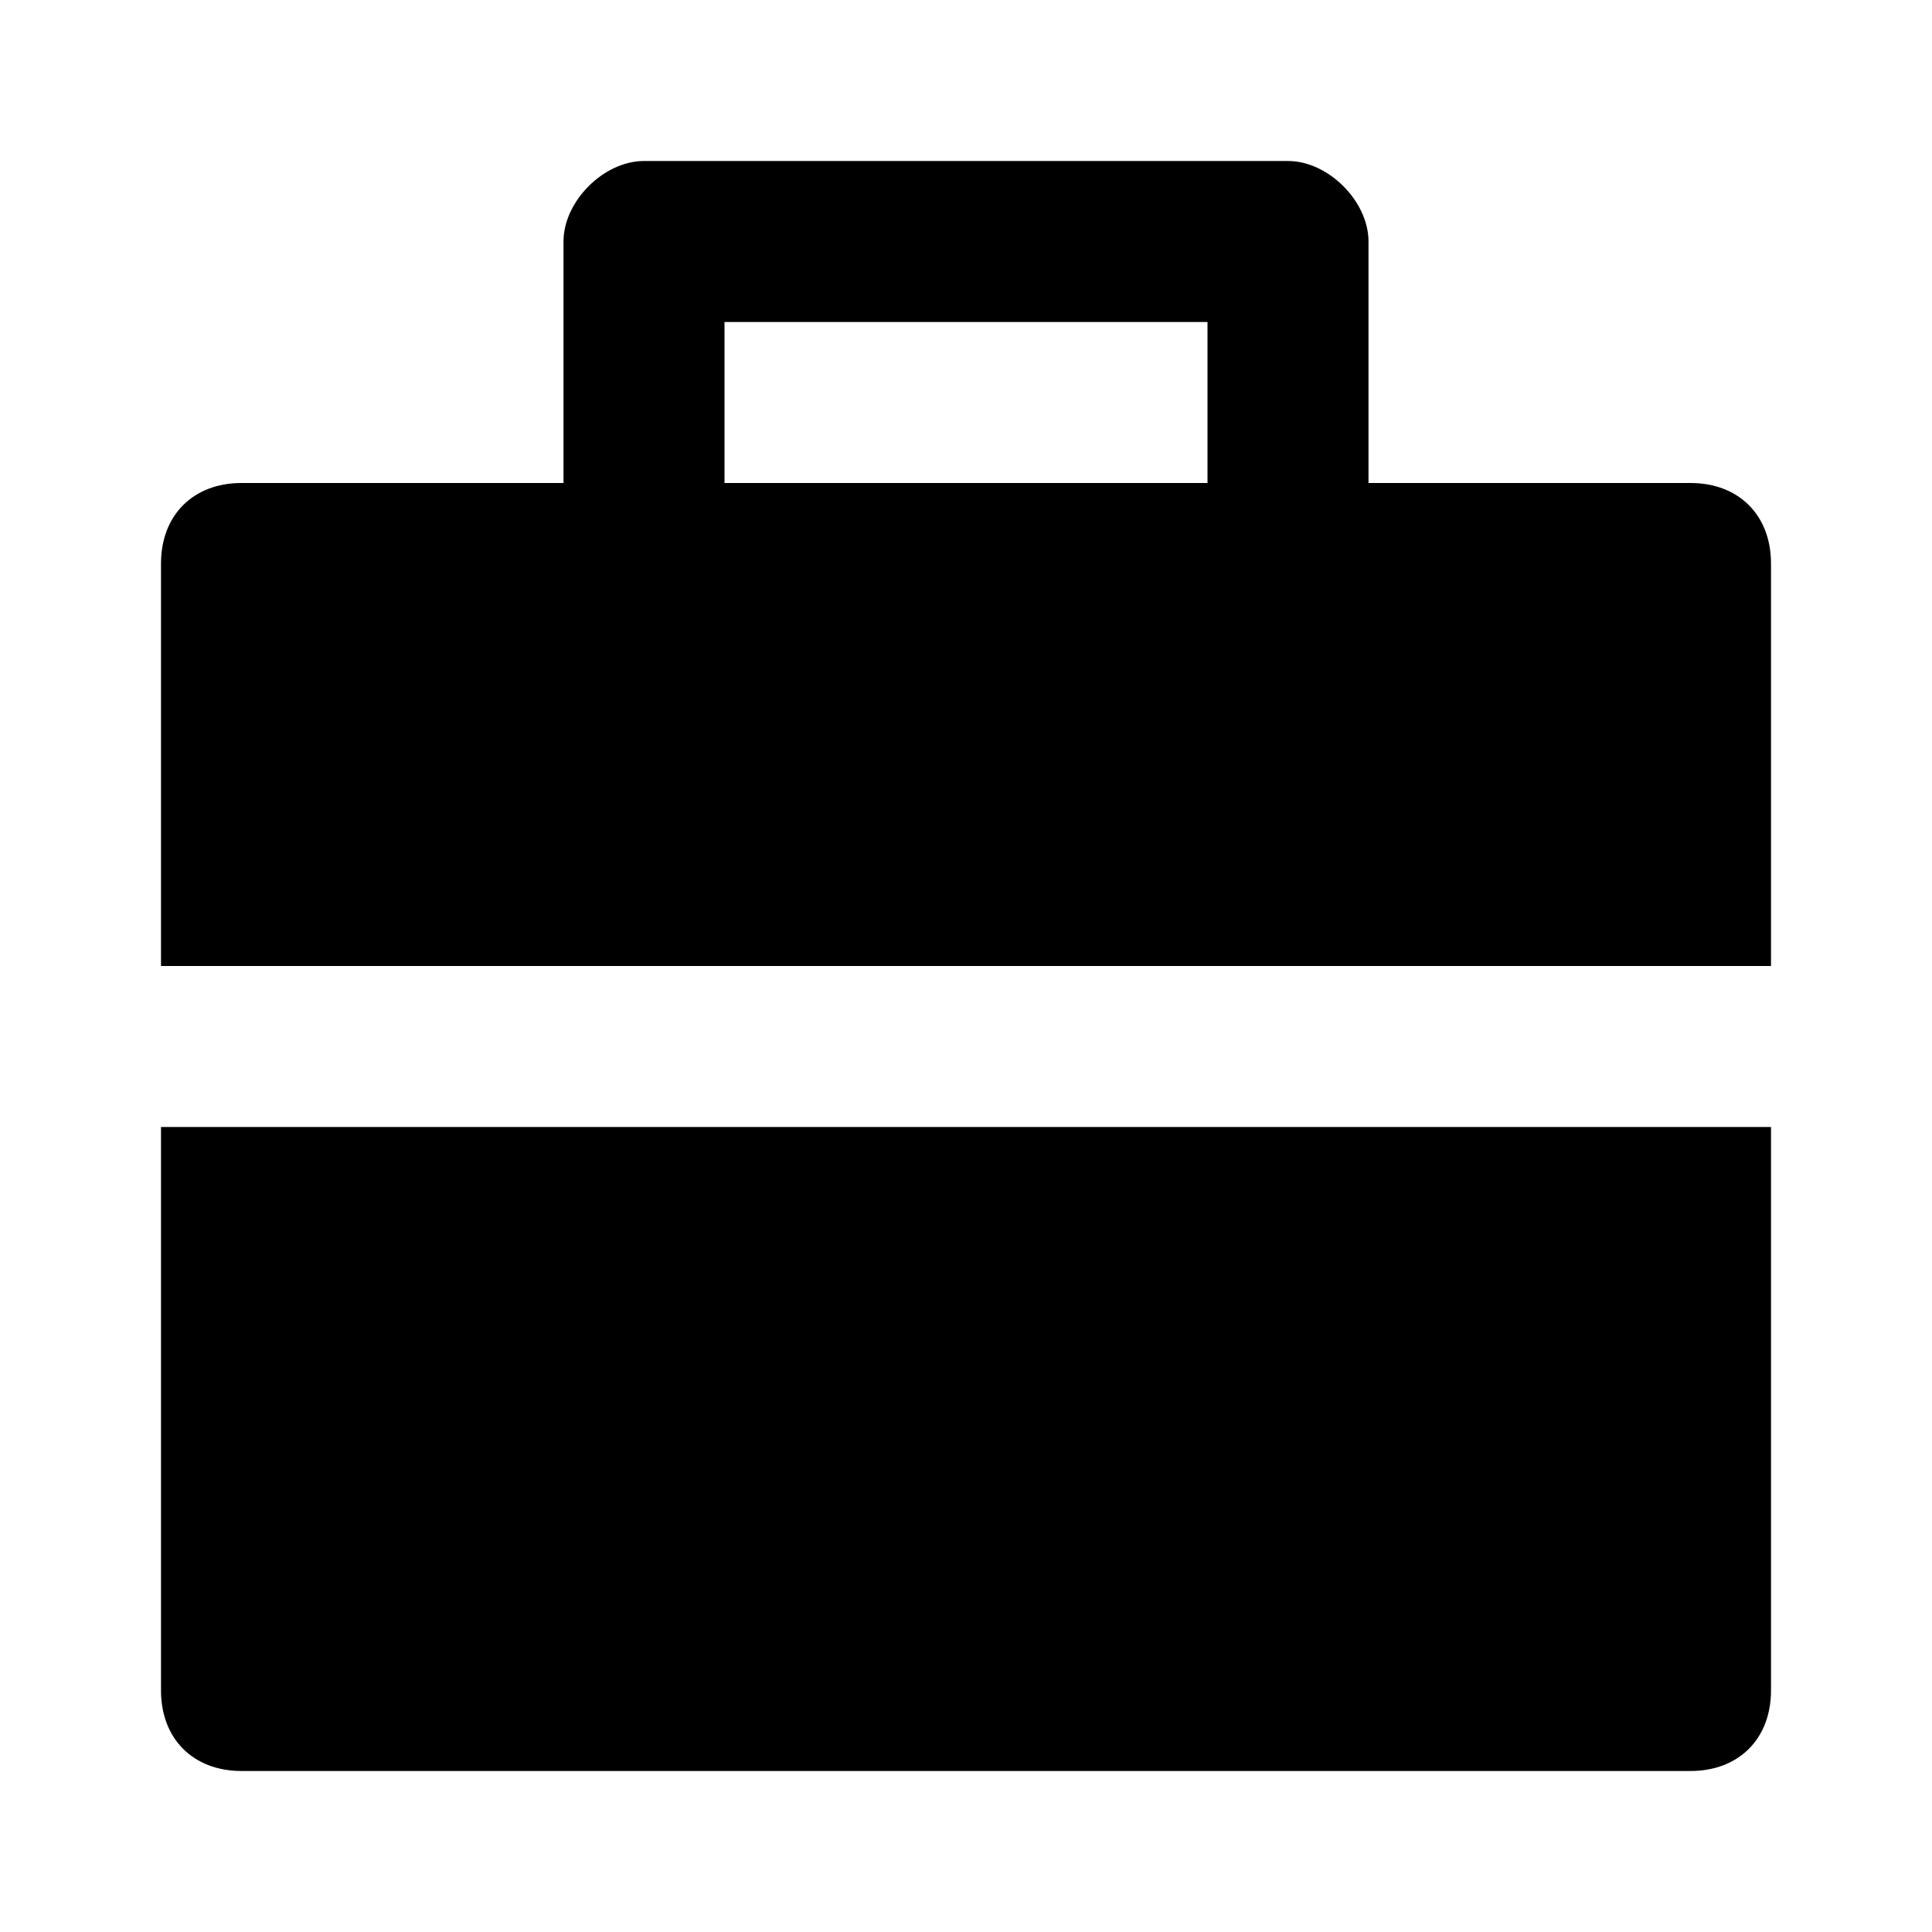
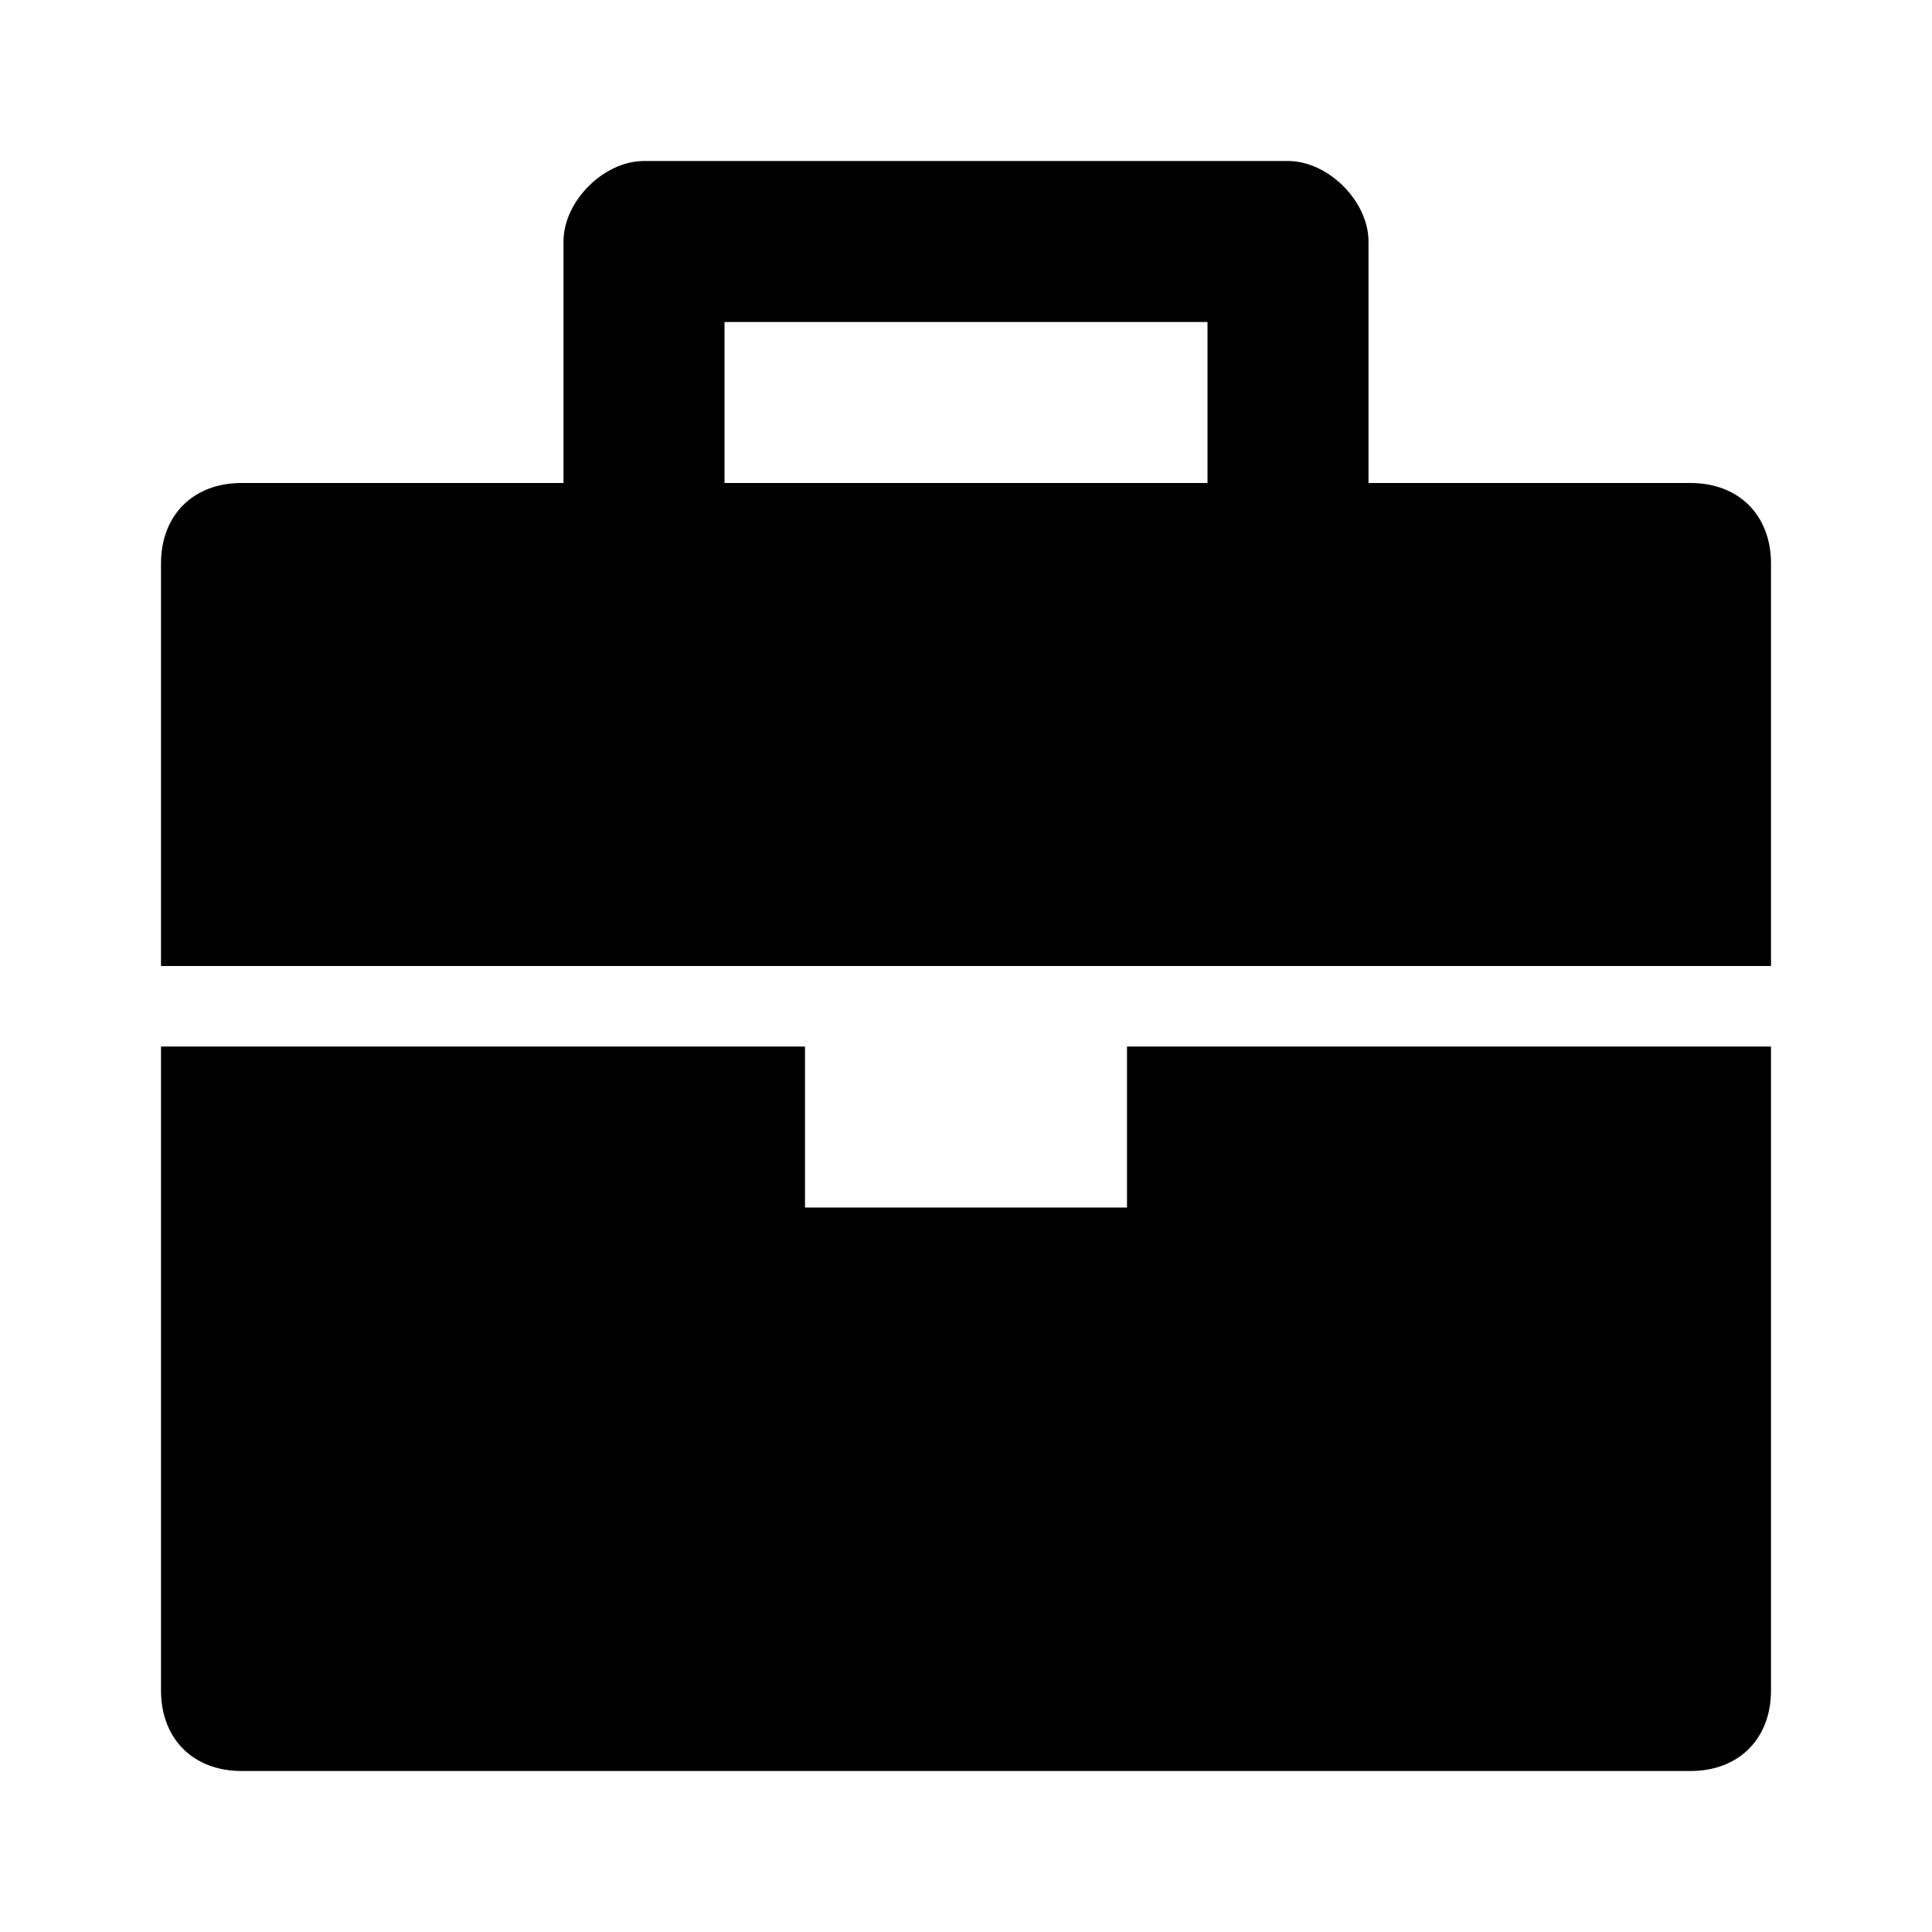
<svg xmlns="http://www.w3.org/2000/svg" version="1.1" x="0px" y="0px" viewBox="0 0 24 24" enable-background="new 0 0 24 24" xml:space="preserve">
  <g id="business-and-services_1_">
    <g>
      <path d="M21,6h-4V3c0-0.5-0.5-1-1-1H8C7.5,2,7,2.5,7,3v3H3C2.4,6,2,6.4,2,7v5h20V7C22,6.4,21.6,6,21,6z M15,6H9V4h6V6z" />
-       <path d="M2,14v7c0,0.6,0.4,1,1,1h18c0.6,0,1-0.4,1-1v-7H2z" />
+       <path d="M14,15h-4v-2H2v8c0,0.6,0.4,1,1,1h18c0.6,0,1-0.4,1-1v-8h-8V15z" />
    </g>
  </g>
  <g id="education-and-organizations">
</g>
  <g id="writing-and-books">
</g>
</svg>
